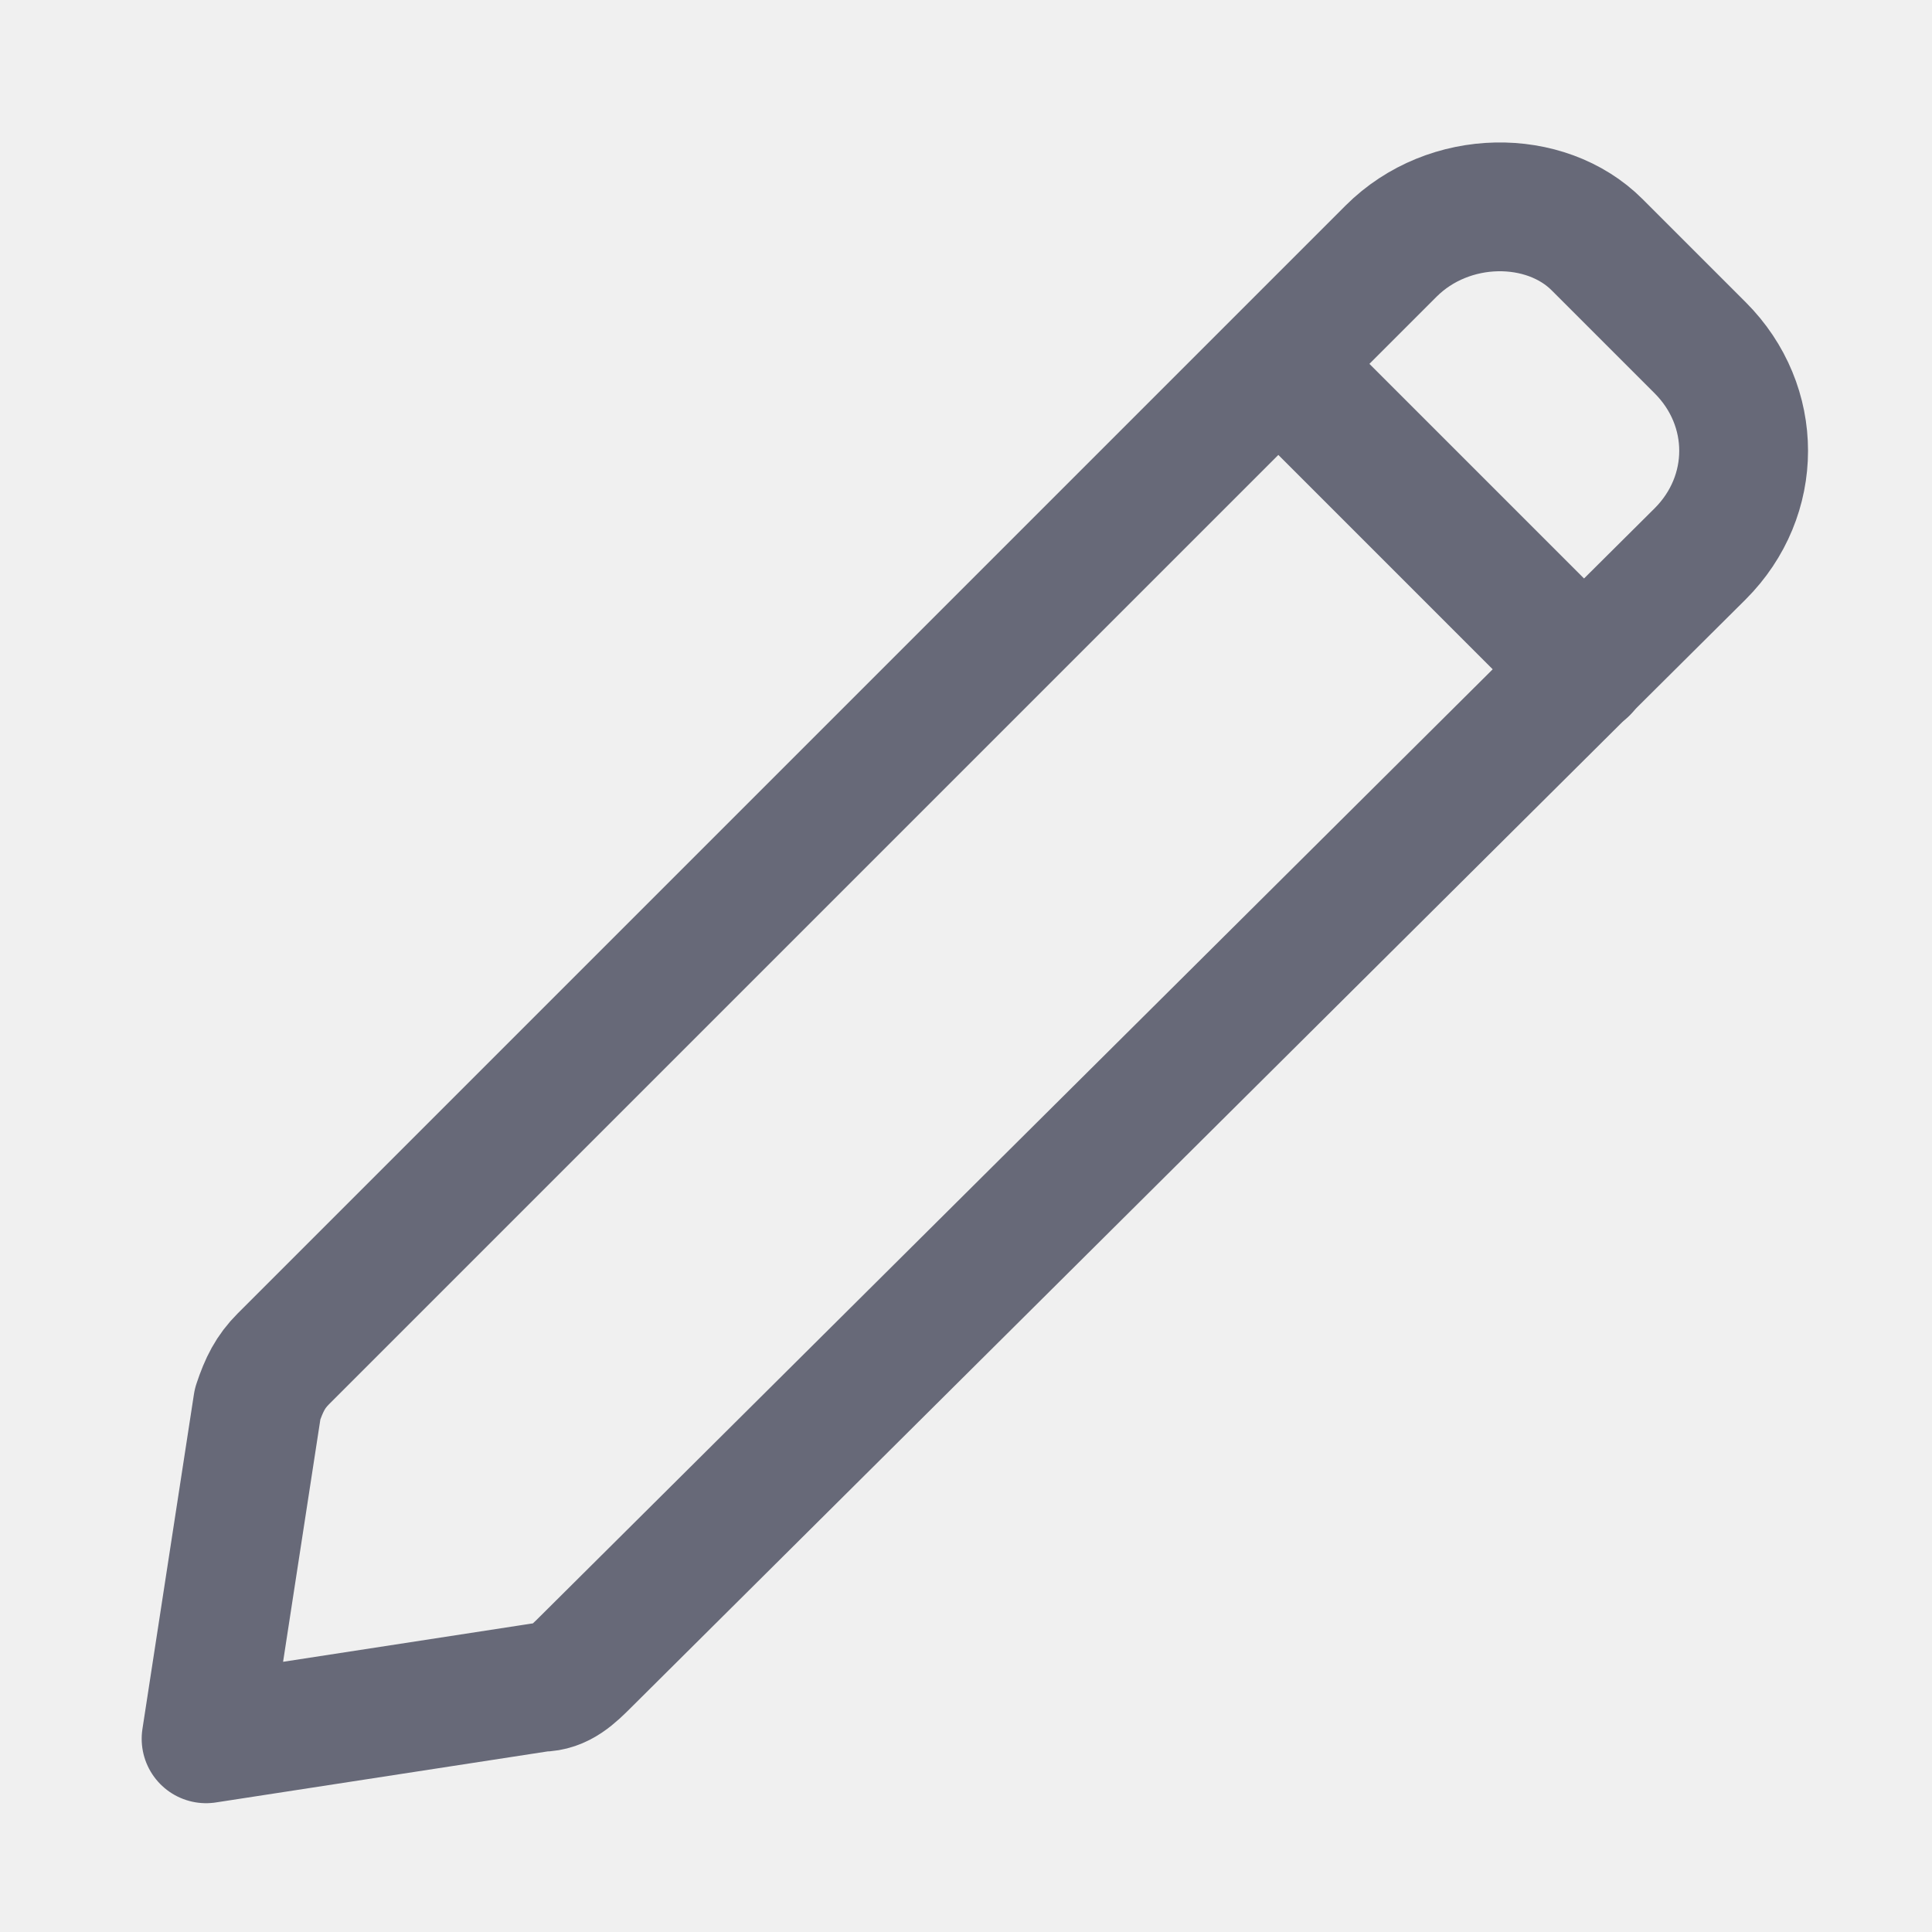
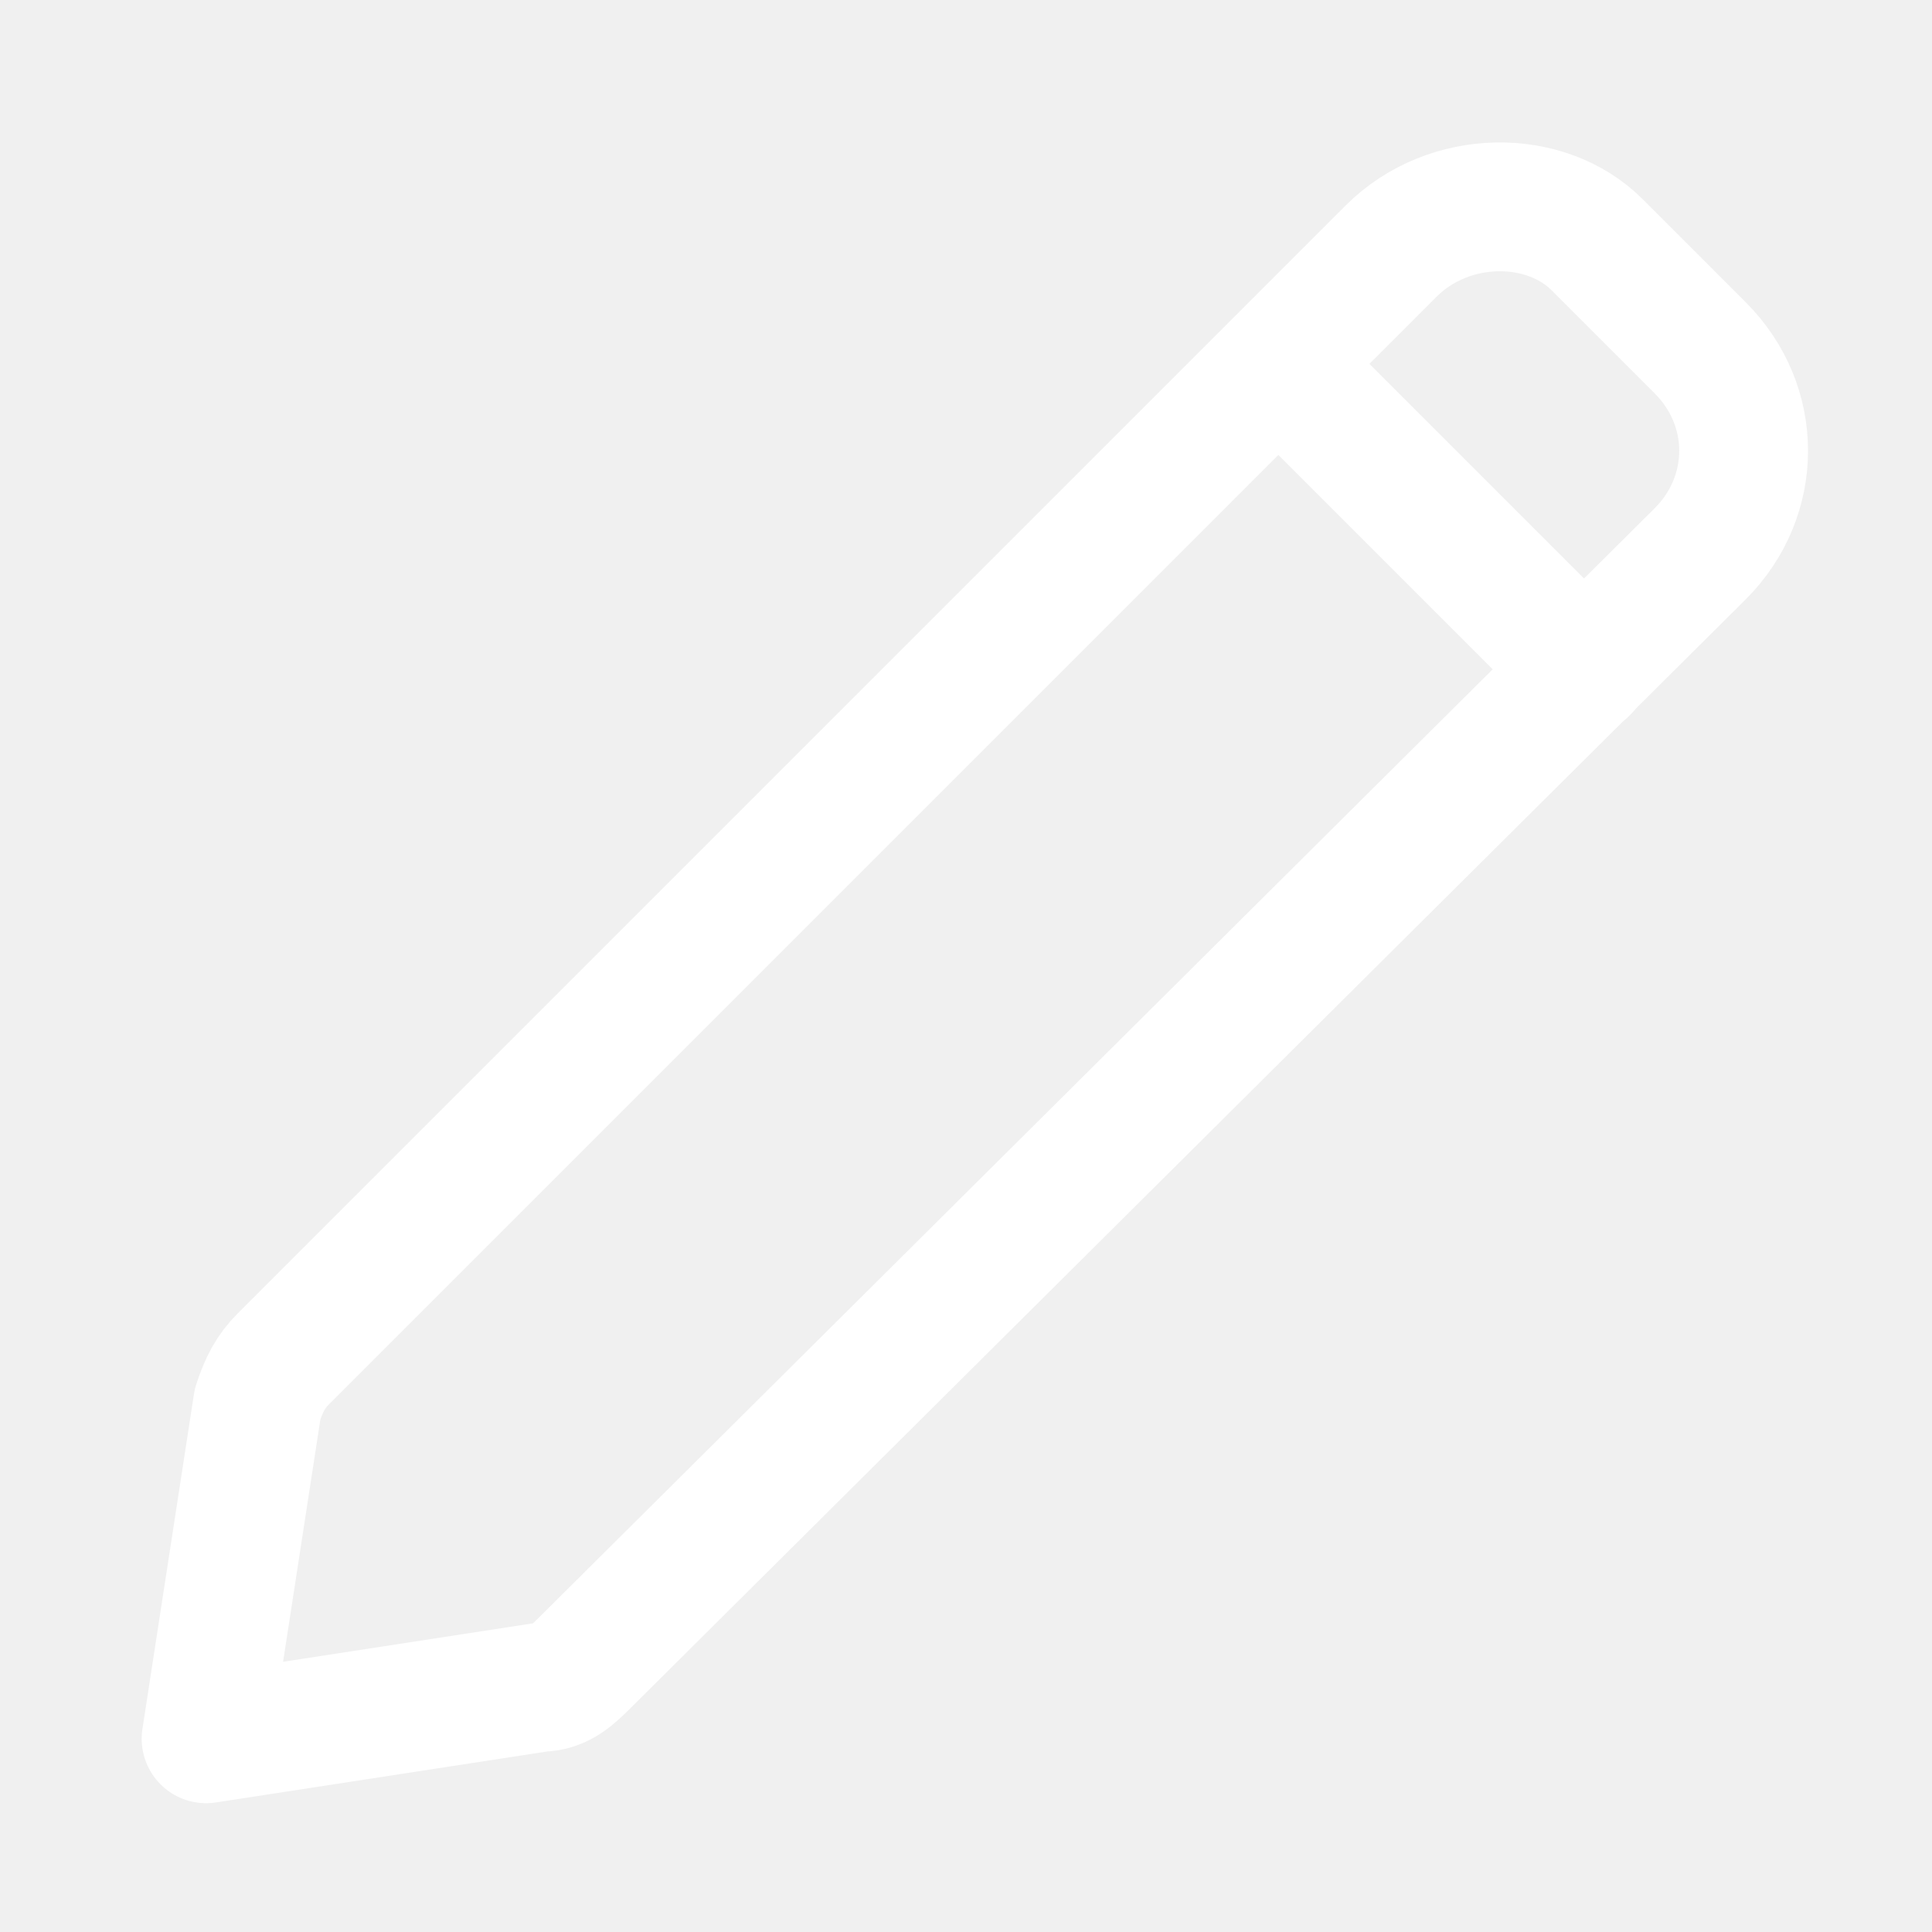
<svg xmlns="http://www.w3.org/2000/svg" version="1.1" id="Layer_1" x="0px" y="0px" viewBox="0 0 30 30" style="enable-background:new 0 0 30 30;" xml:space="preserve">
  <style type="text/css">
- 	.st0{fill:none;stroke:#676978;stroke-linecap:round;stroke-linejoin:round;stroke-miterlimit:10;stroke-width:2px;}
+ 	.st0{fill:none;stroke:#fff;stroke-linecap:round;stroke-linejoin:round;stroke-miterlimit:10;stroke-width:2px;}
</style>
  <g>
    <path class="st0" d="M9.1,25.8L26.4,8.6c0.9-0.9,0.9-2.3,0-3.2l-1.6-1.6C24,3,22.5,3,21.6,3.9L4.4,21.1c-0.2,0.2-0.3,0.4-0.4,0.7   L3.2,27l5.2-0.8C8.7,26.2,8.9,26,9.1,25.8z" />
    <line class="st0" x1="19.9" y1="5.7" x2="24.6" y2="10.4" />
  </g>
</svg>
